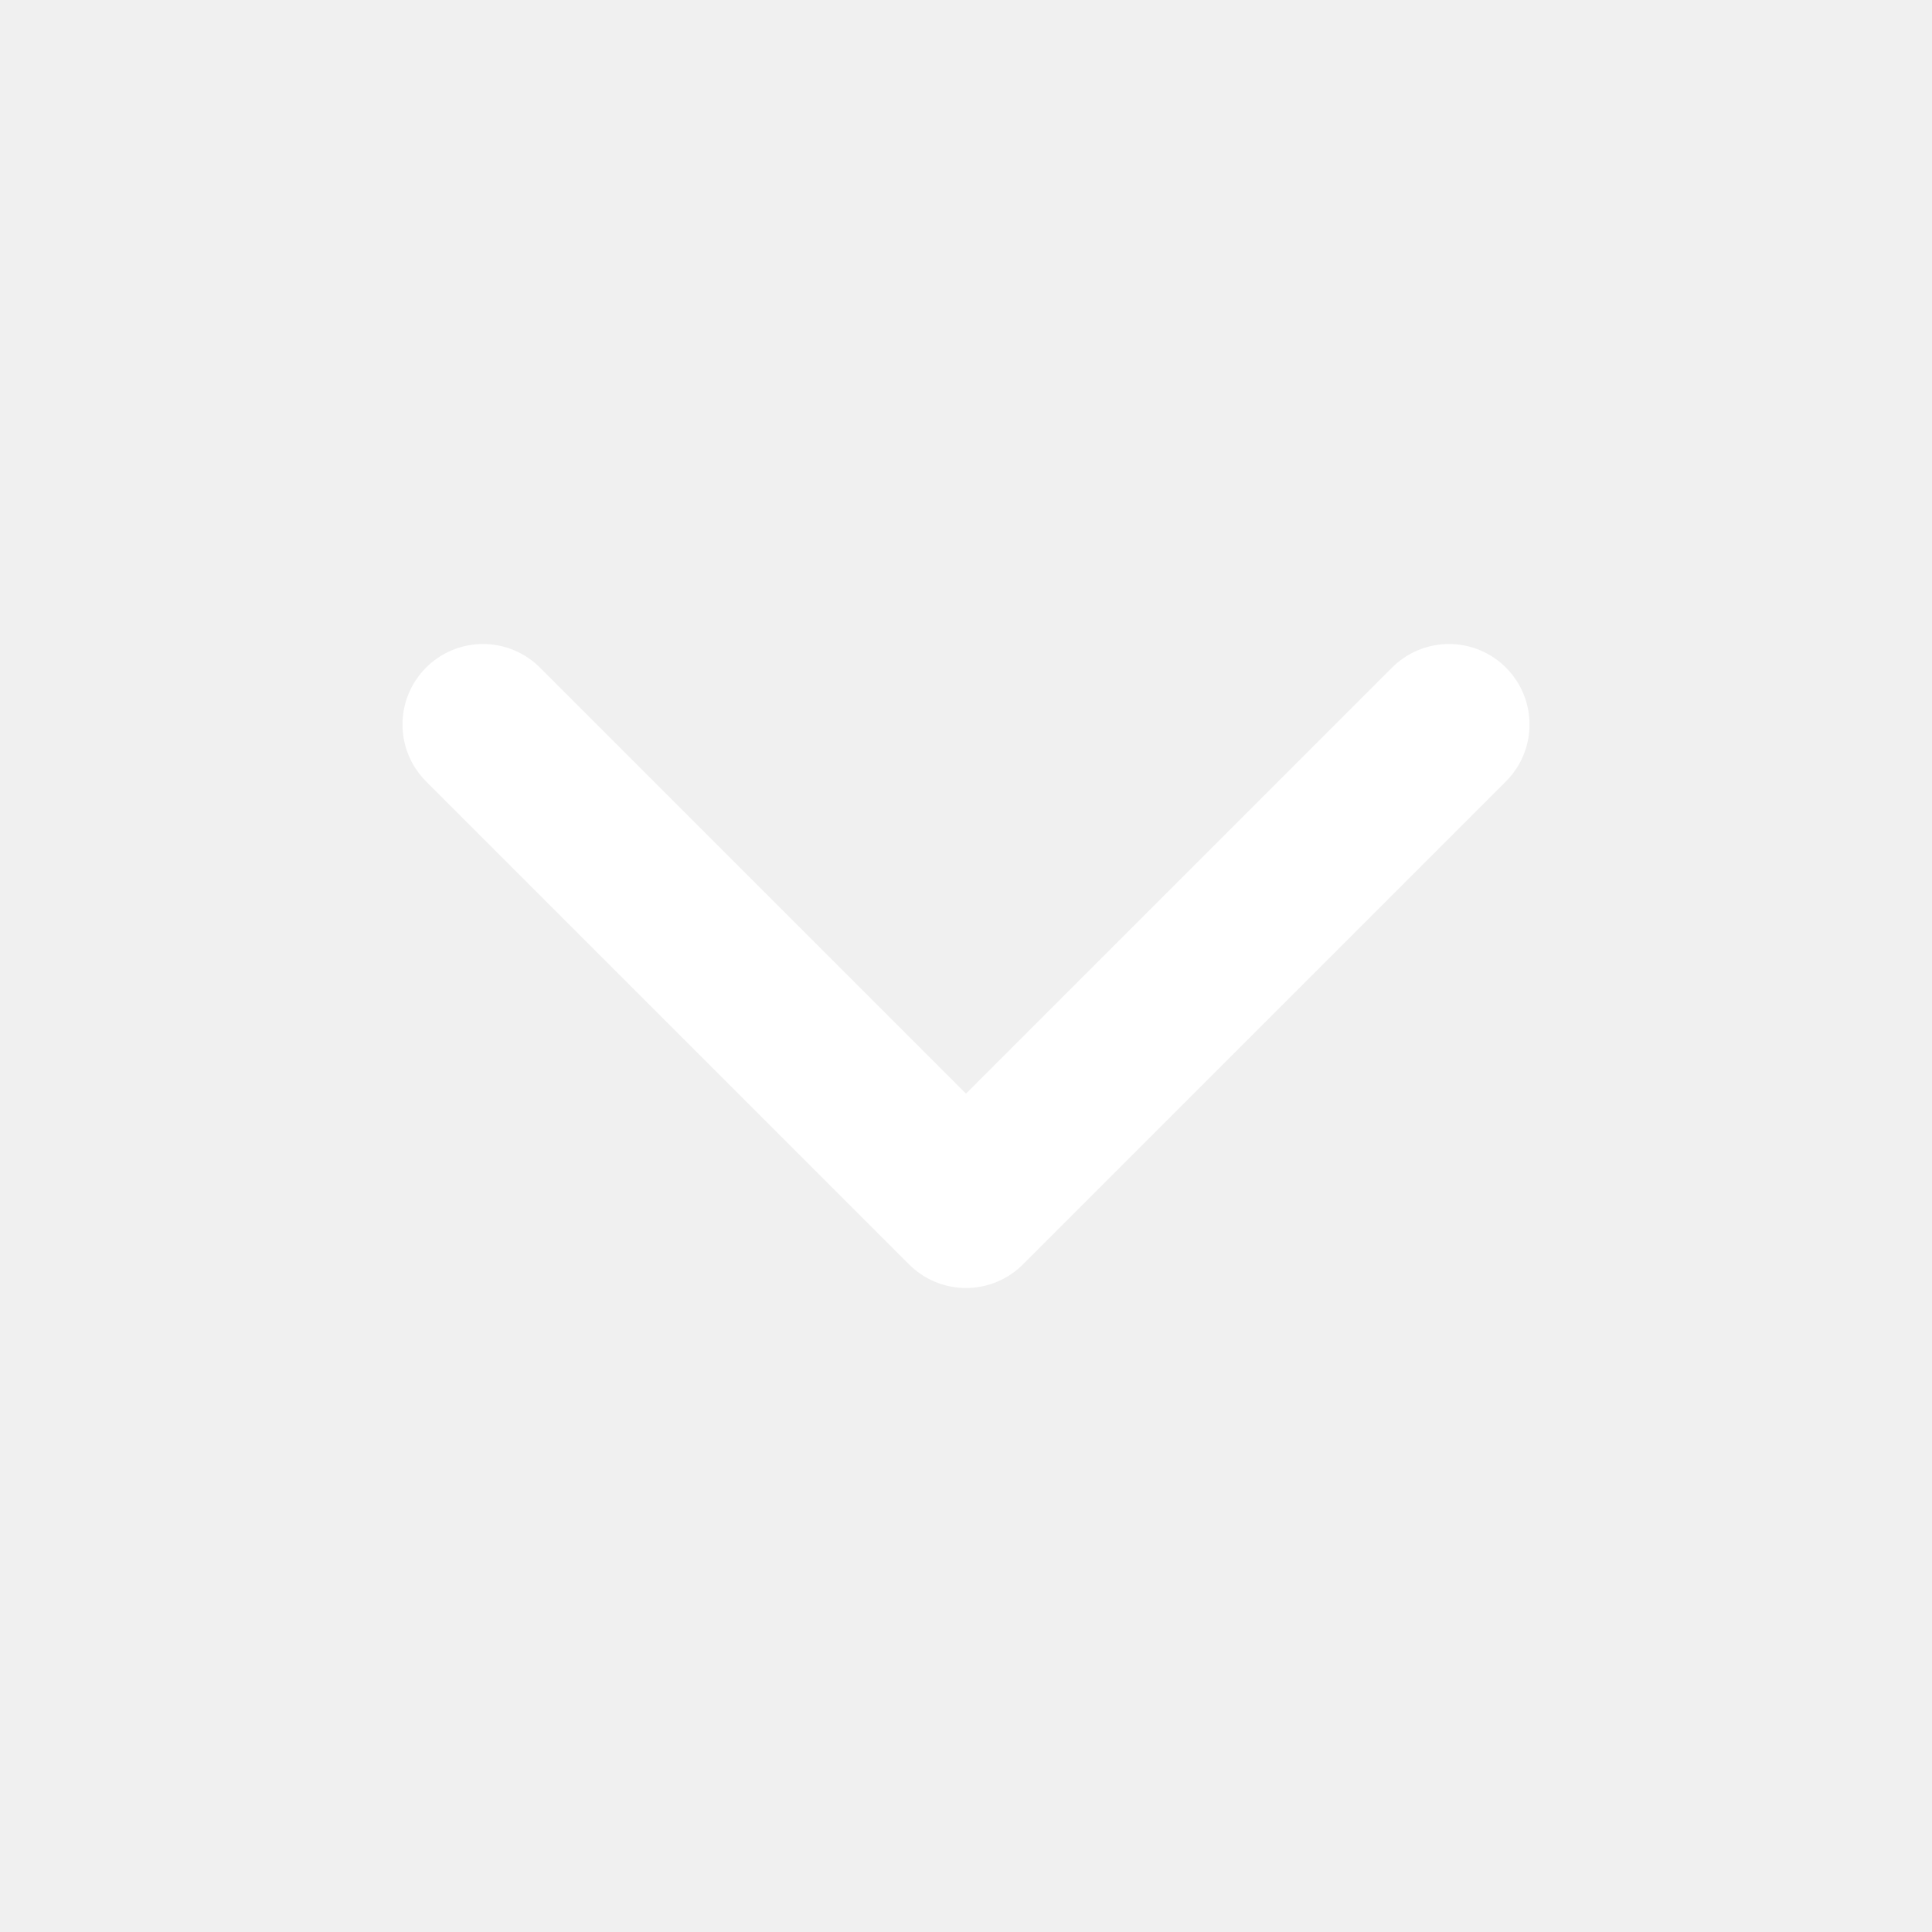
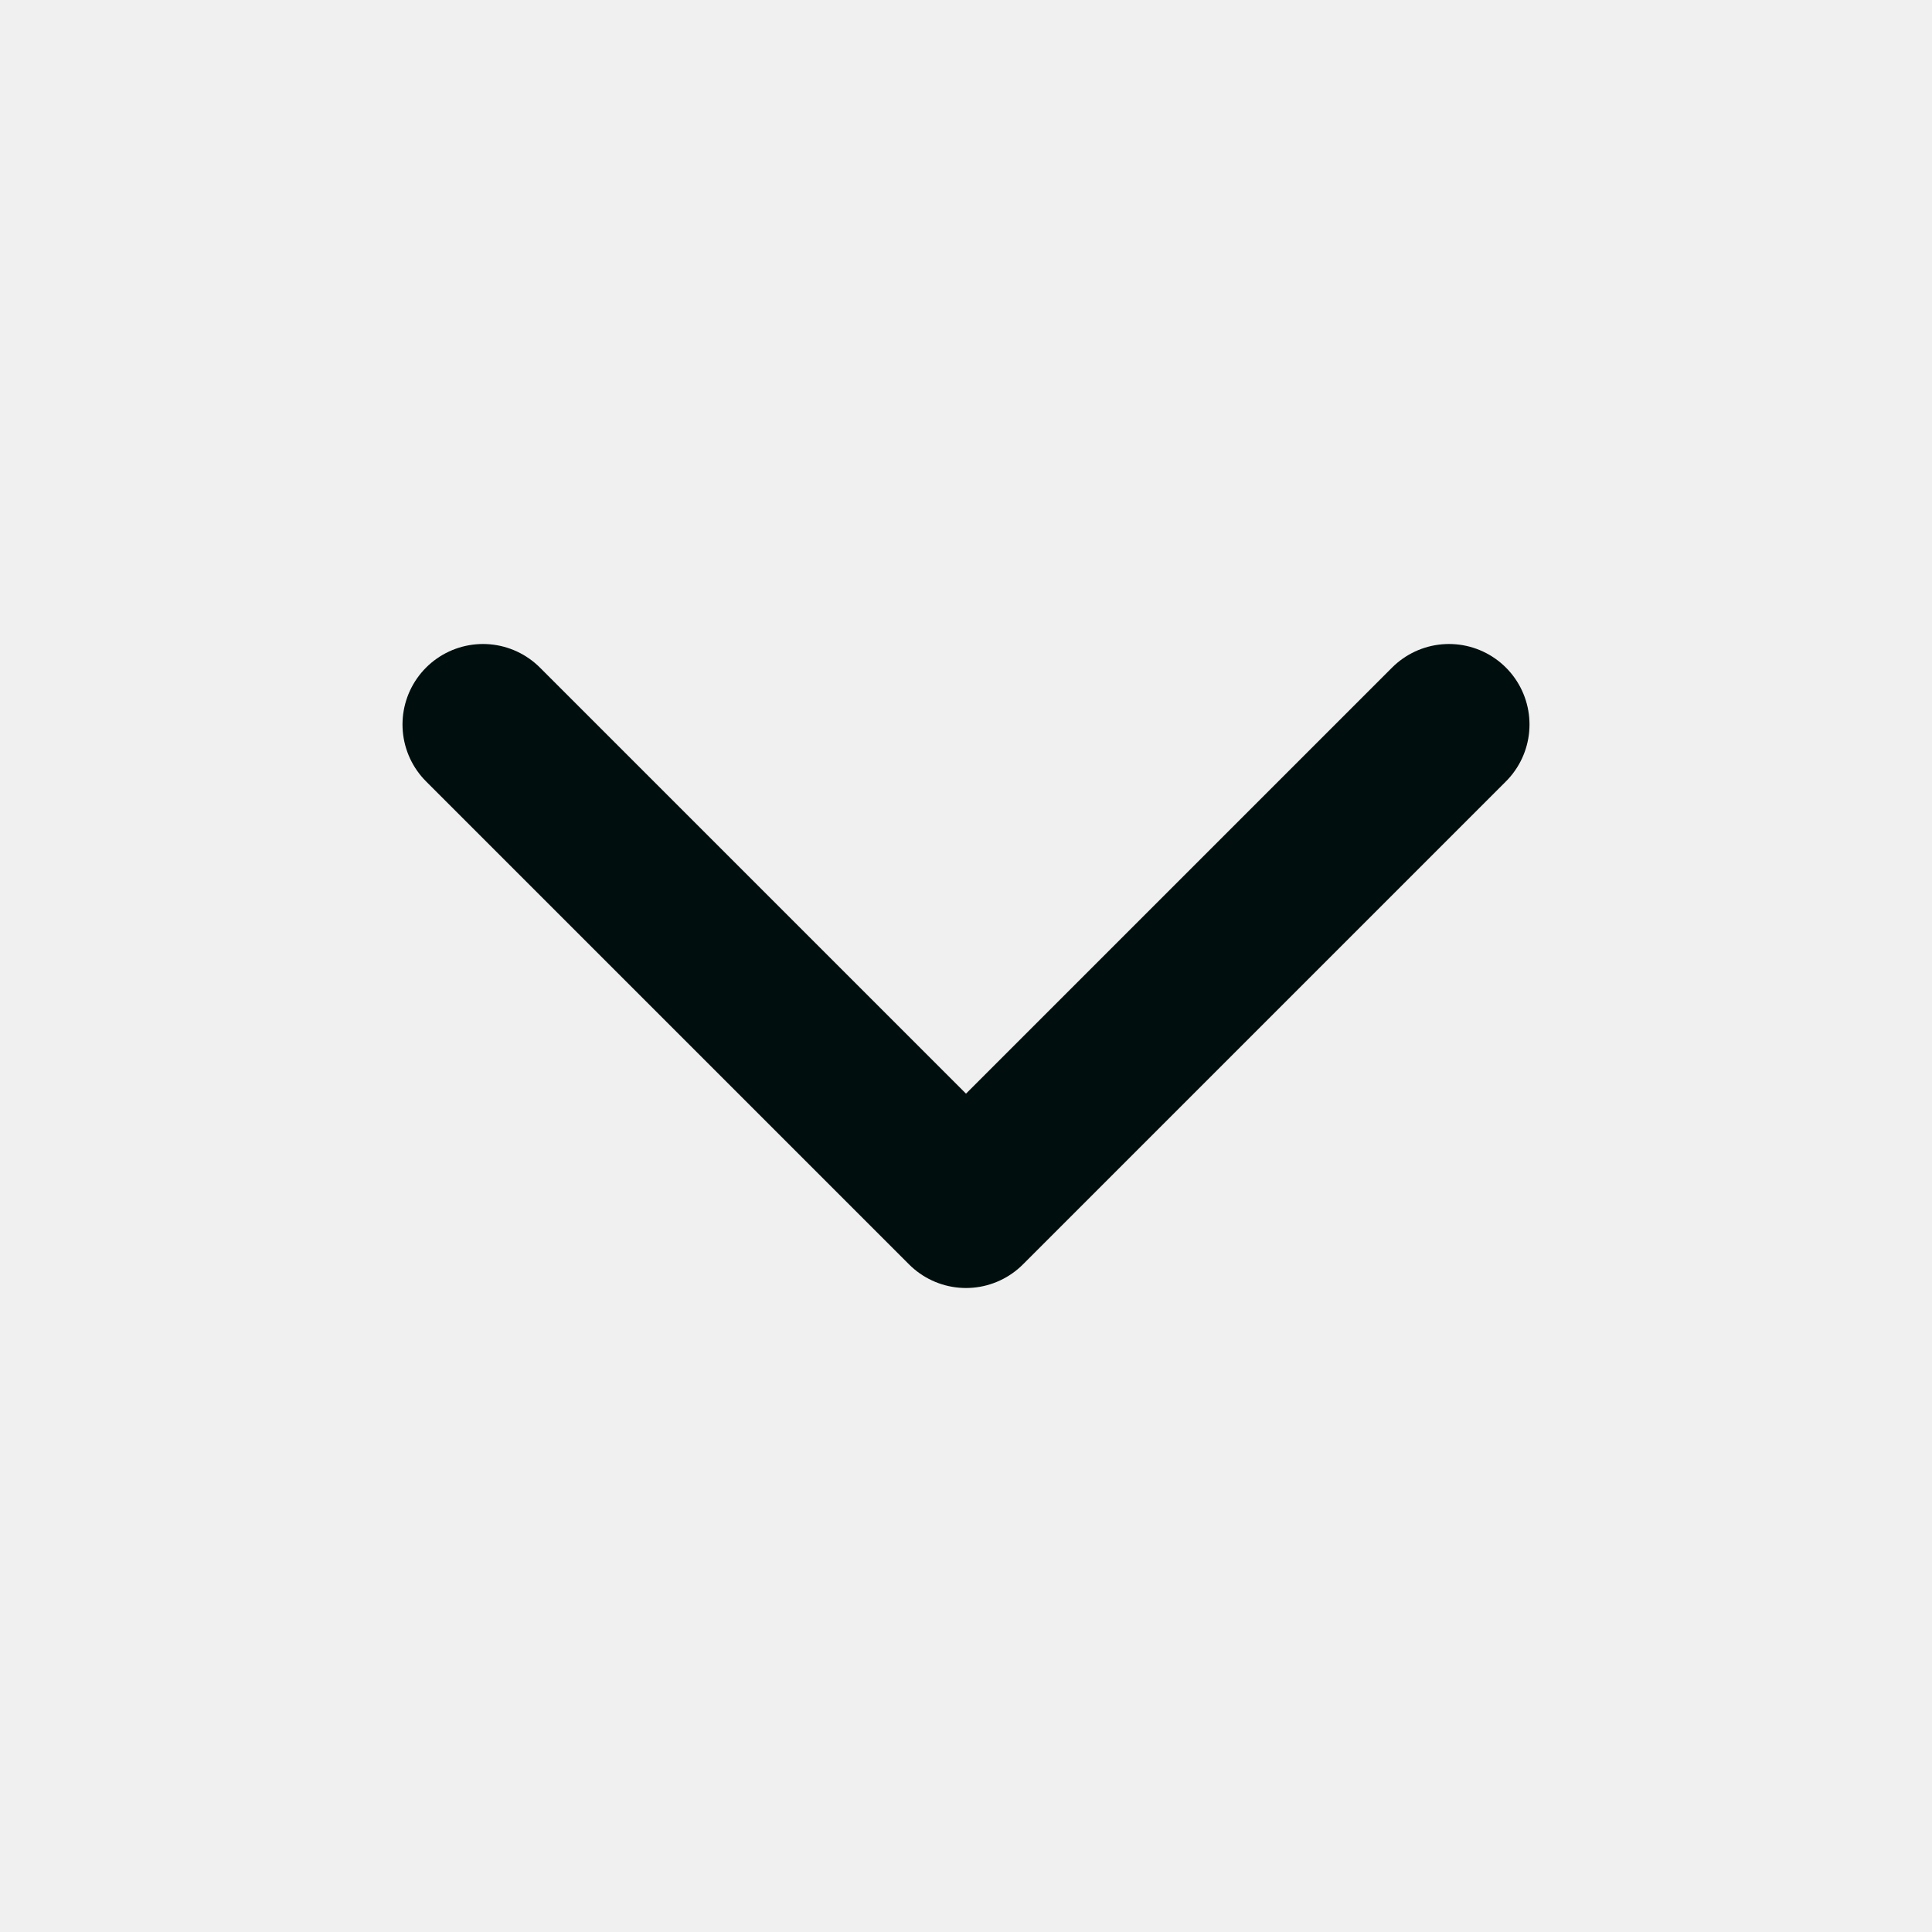
- <svg xmlns="http://www.w3.org/2000/svg" width="24" height="24" viewBox="0 0 24 24" fill="none" stroke="#fff" stroke-width="2" stroke-linecap="round" stroke-linejoin="round" class="feather feather-chevron-down">
+ <svg xmlns="http://www.w3.org/2000/svg" width="24" height="24" viewBox="0 0 24 24" fill="none" stroke="#000e0e" stroke-width="2" stroke-linecap="round" stroke-linejoin="round" class="feather feather-chevron-down">
  <polyline points="6 9 12 15 18 9" />
</svg>
